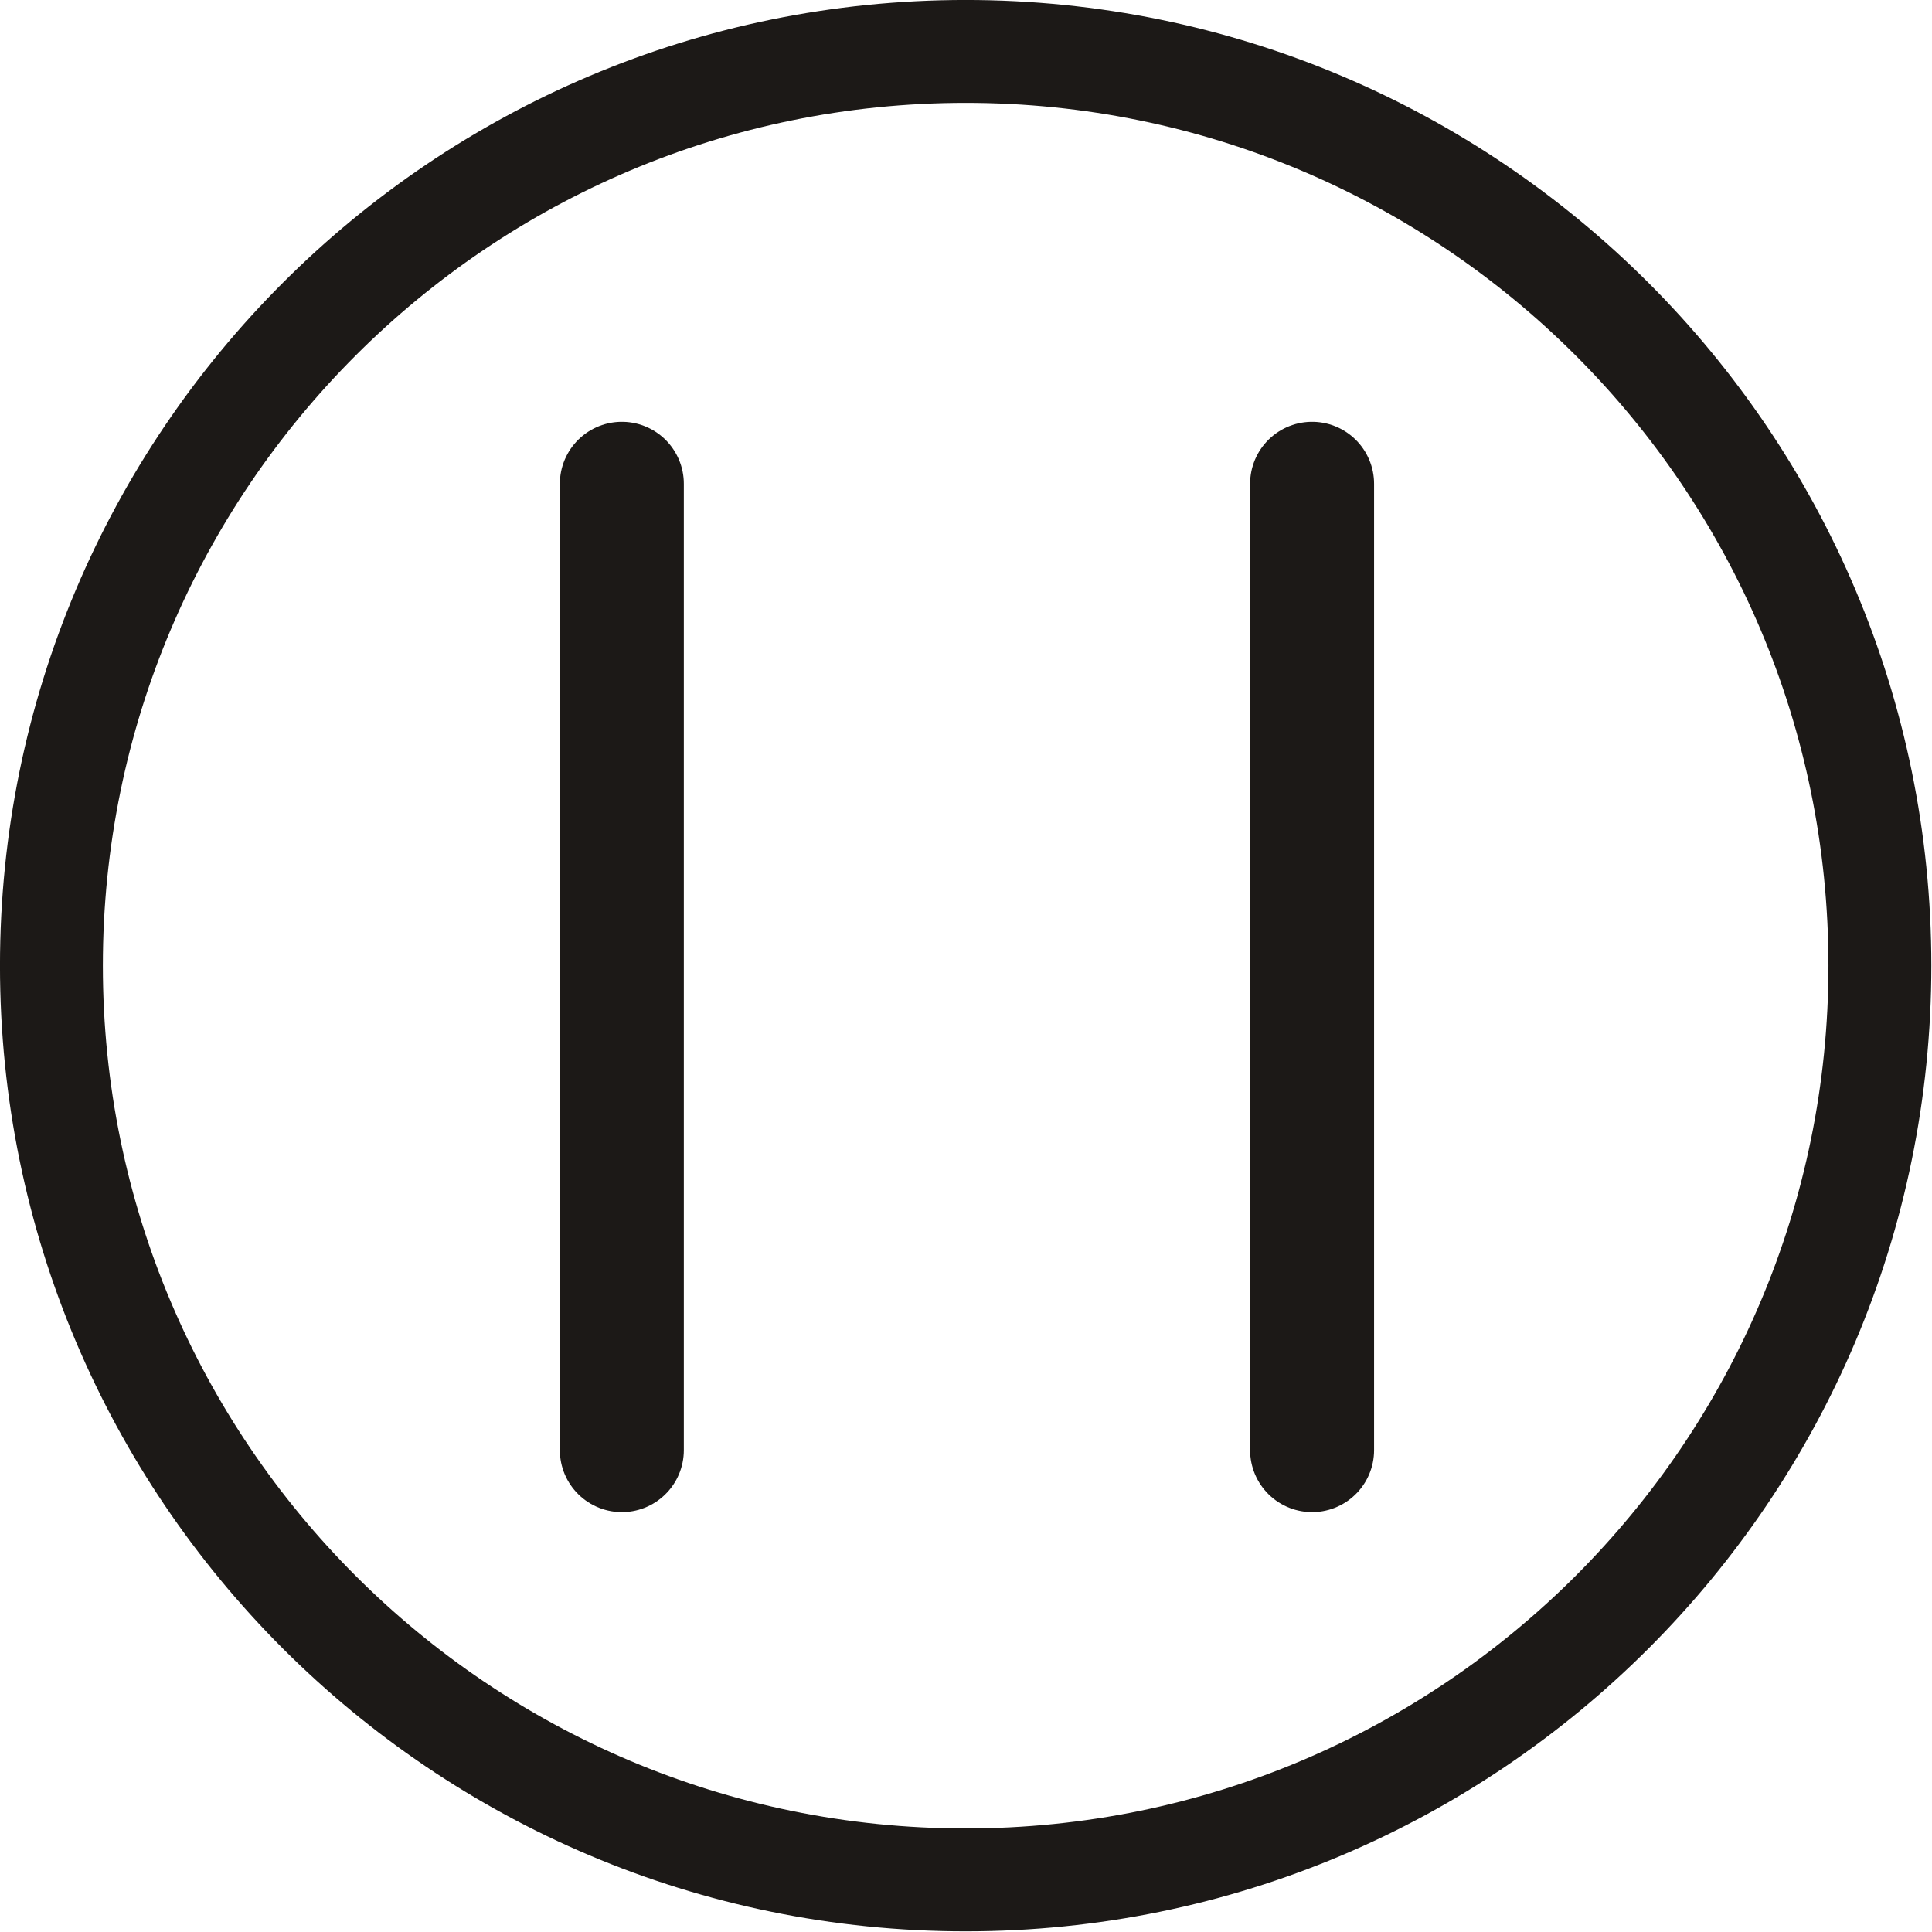
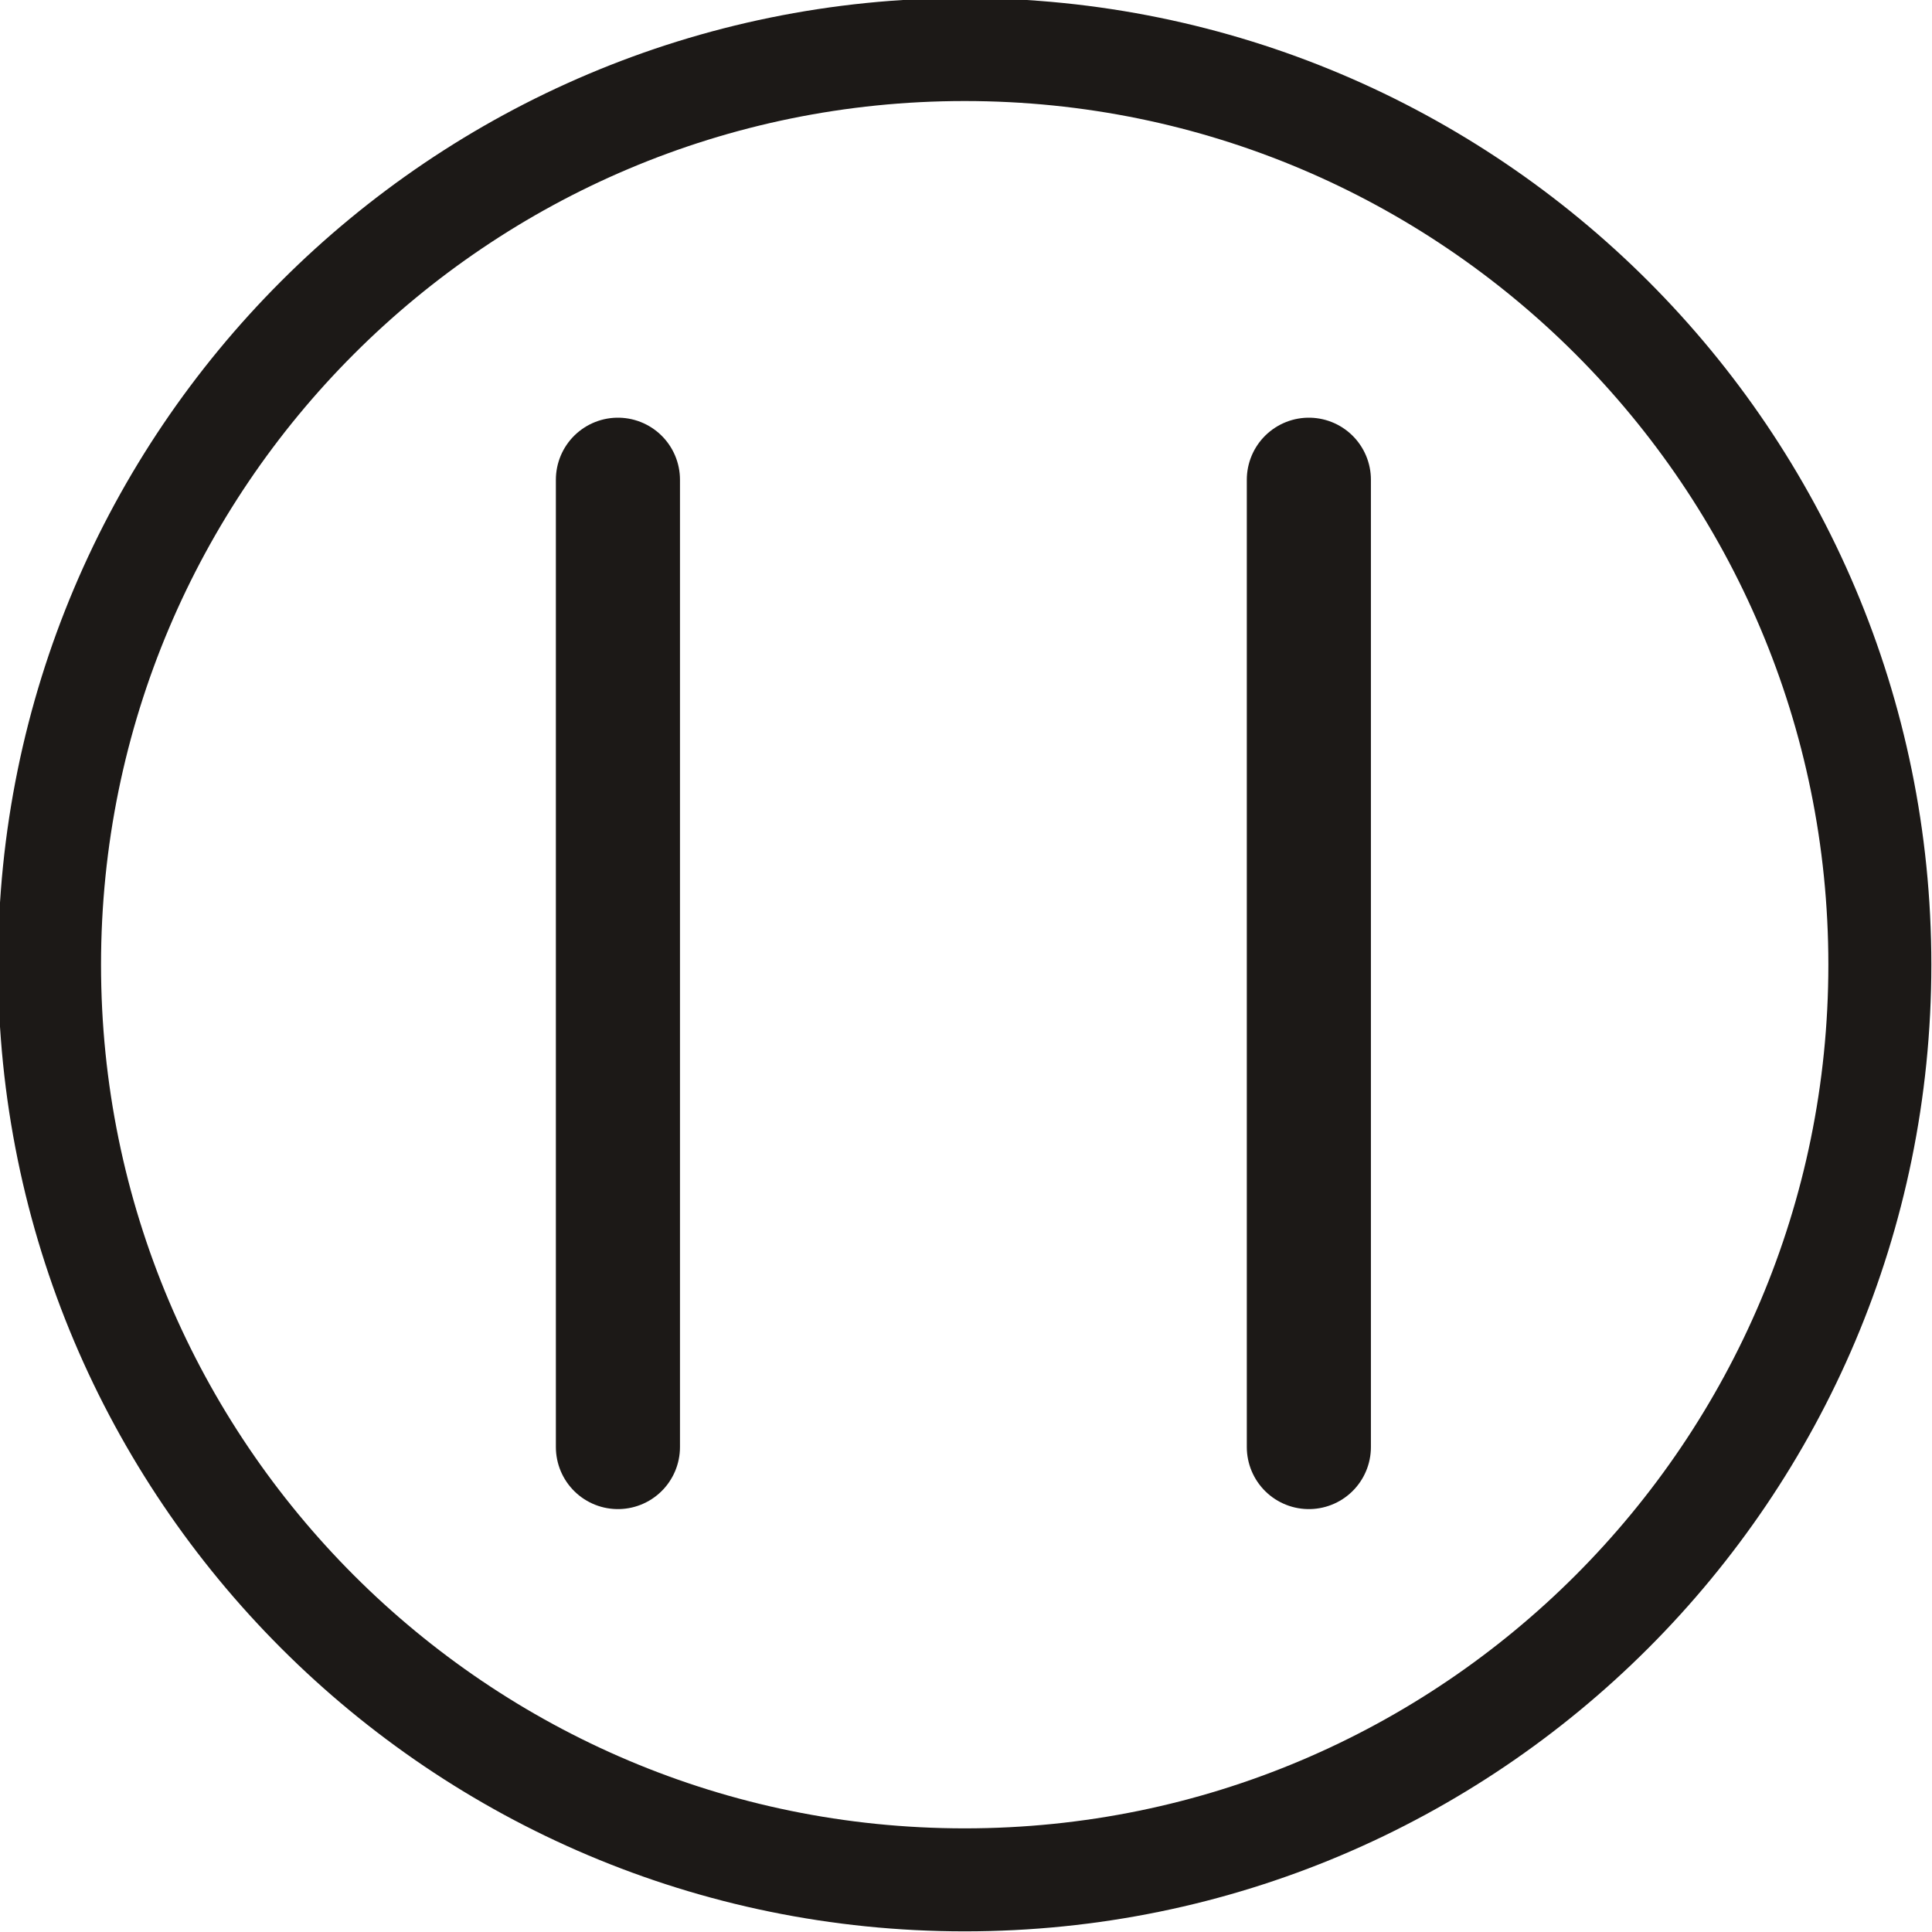
<svg xmlns="http://www.w3.org/2000/svg" version="1.1" viewBox="0 0 7.41 7.41">
-   <g transform="matrix(-.999 0 0 -.999 7.4 7.4)" fill="none" stroke="#1c1917" stroke-linecap="round">
-     <circle cx="3.7" cy="3.7" r="3.51" stroke-linejoin="round" stroke-width=".395" />
+   <g fill="none" stroke="#1c1917" stroke-linecap="round">
+     <circle cx="3.7" cy="3.7" r="3.51" stroke-width=".395" />
    <path d="m2.37 5.55v-3.71" stroke-width=".476" />
    <path d="m5.02 5.55v-3.71" stroke-width=".476" />
  </g>
</svg>
